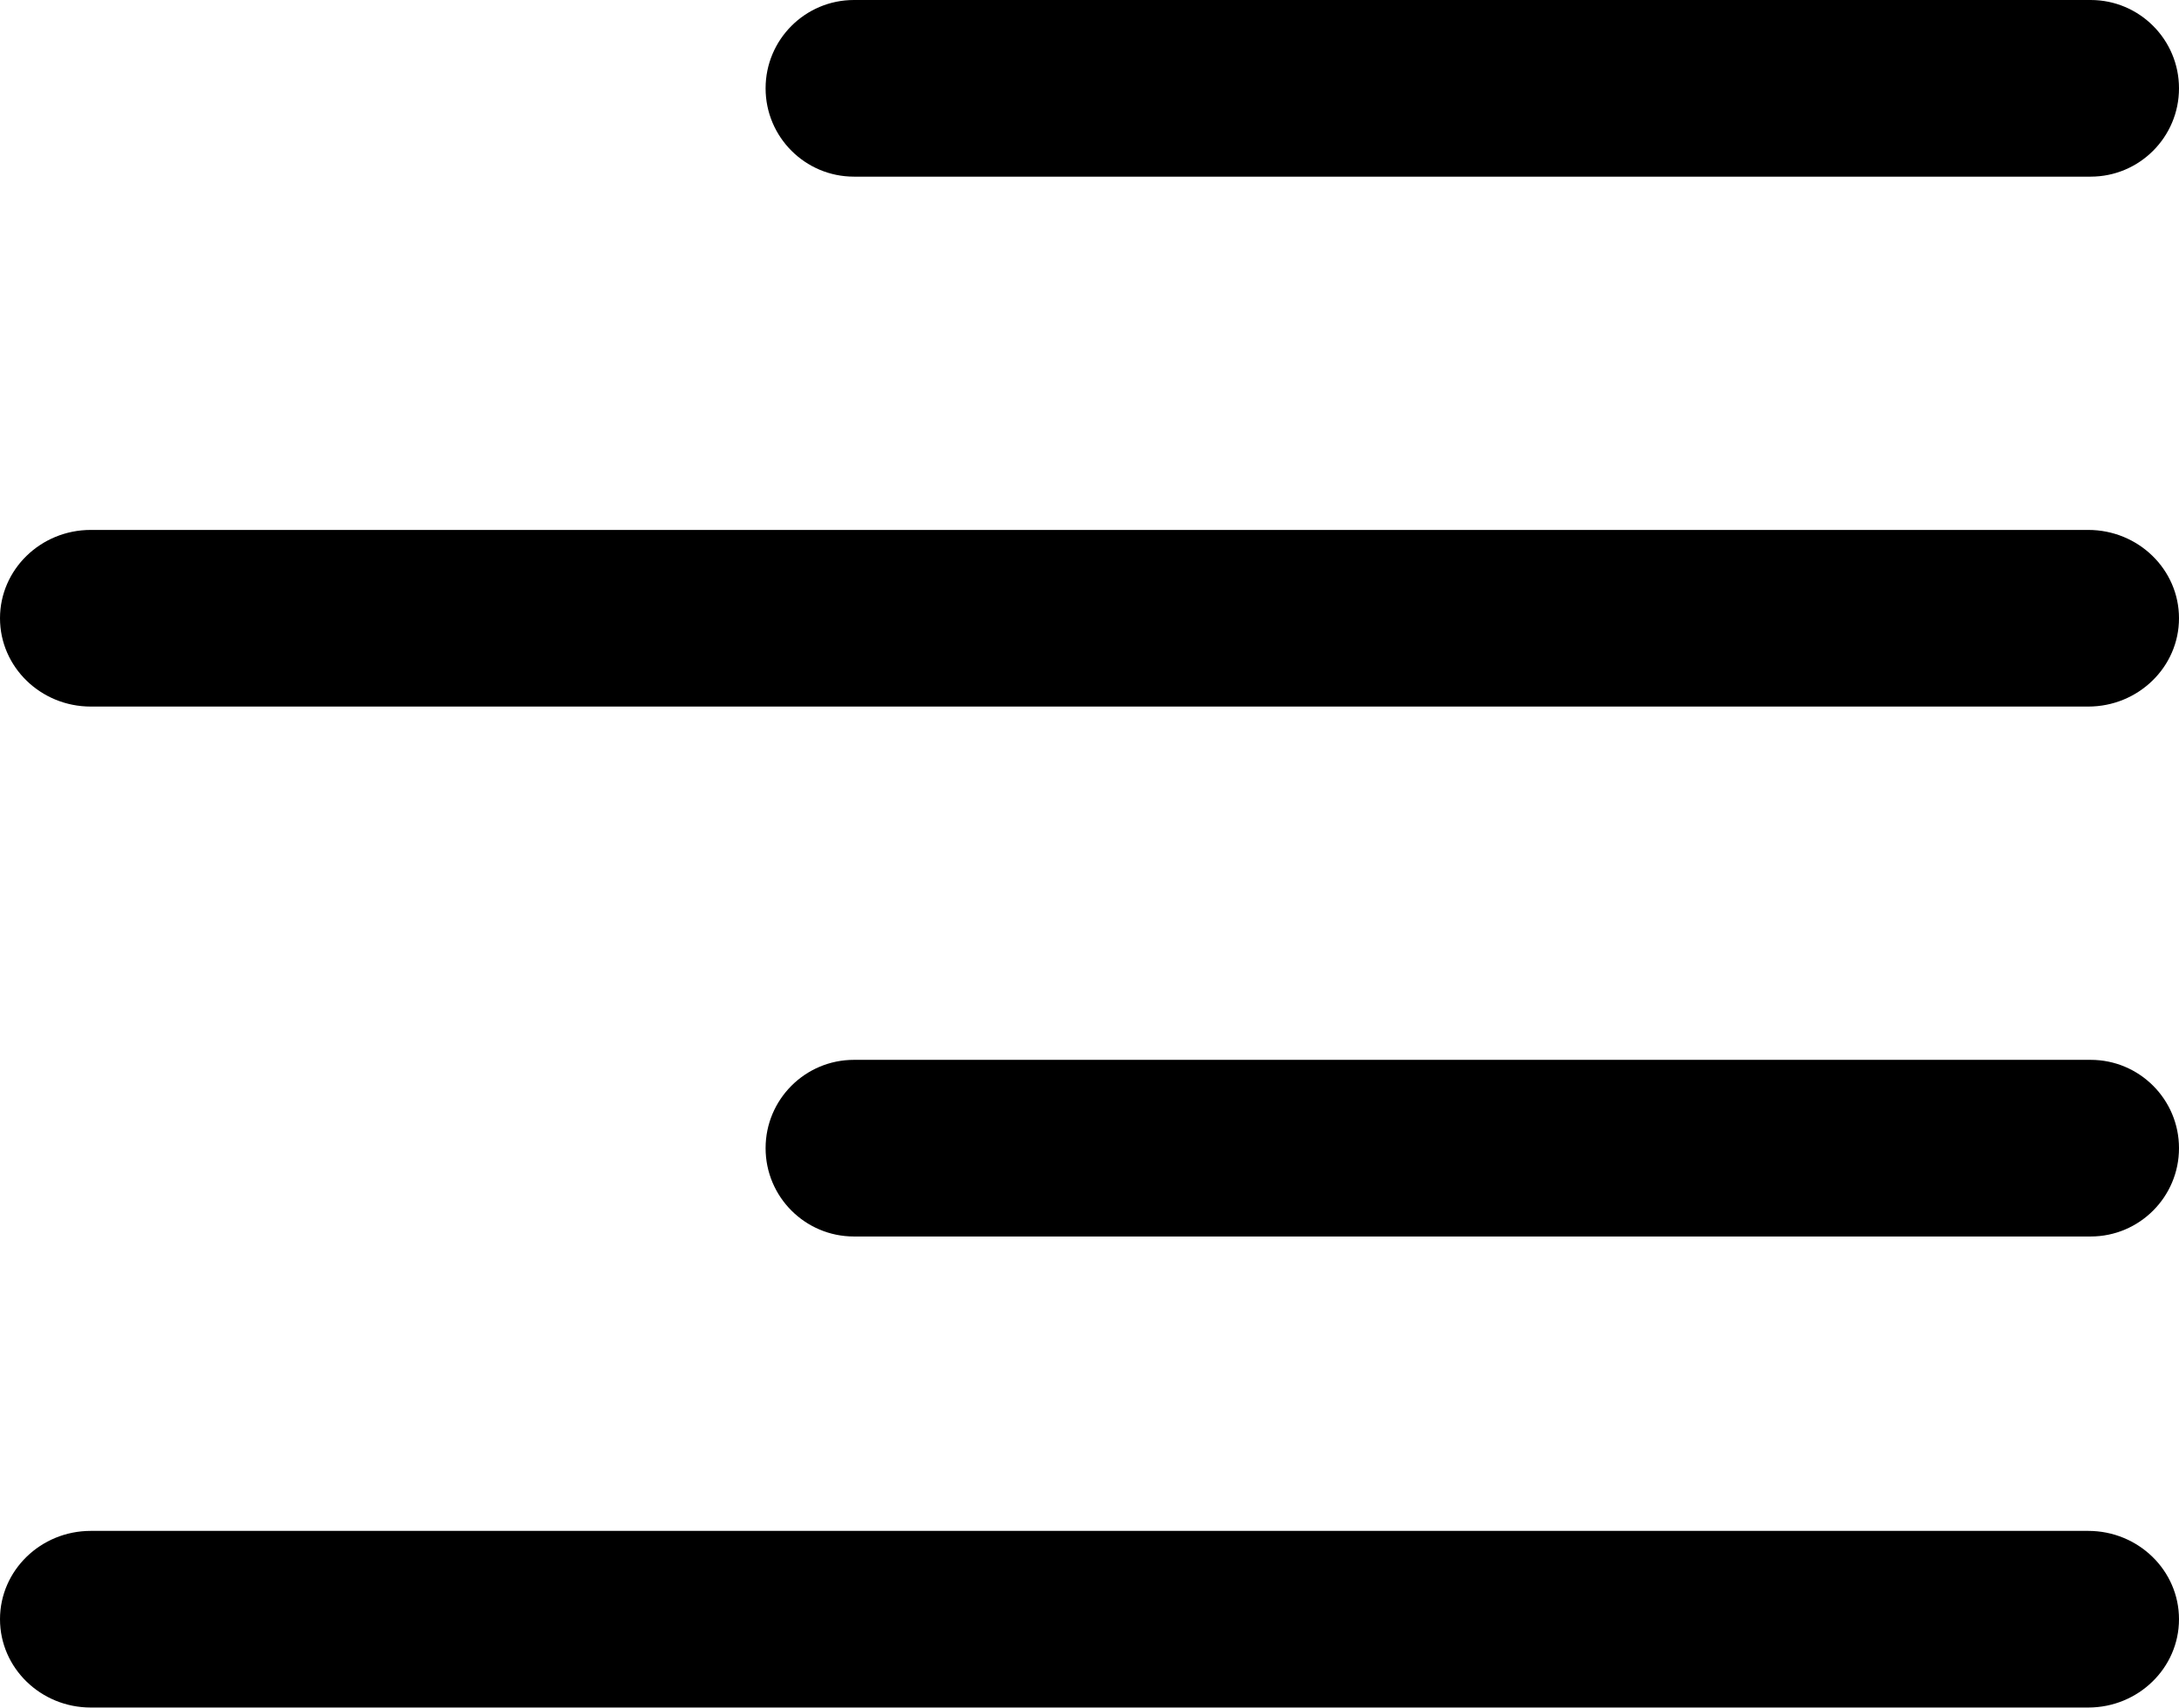
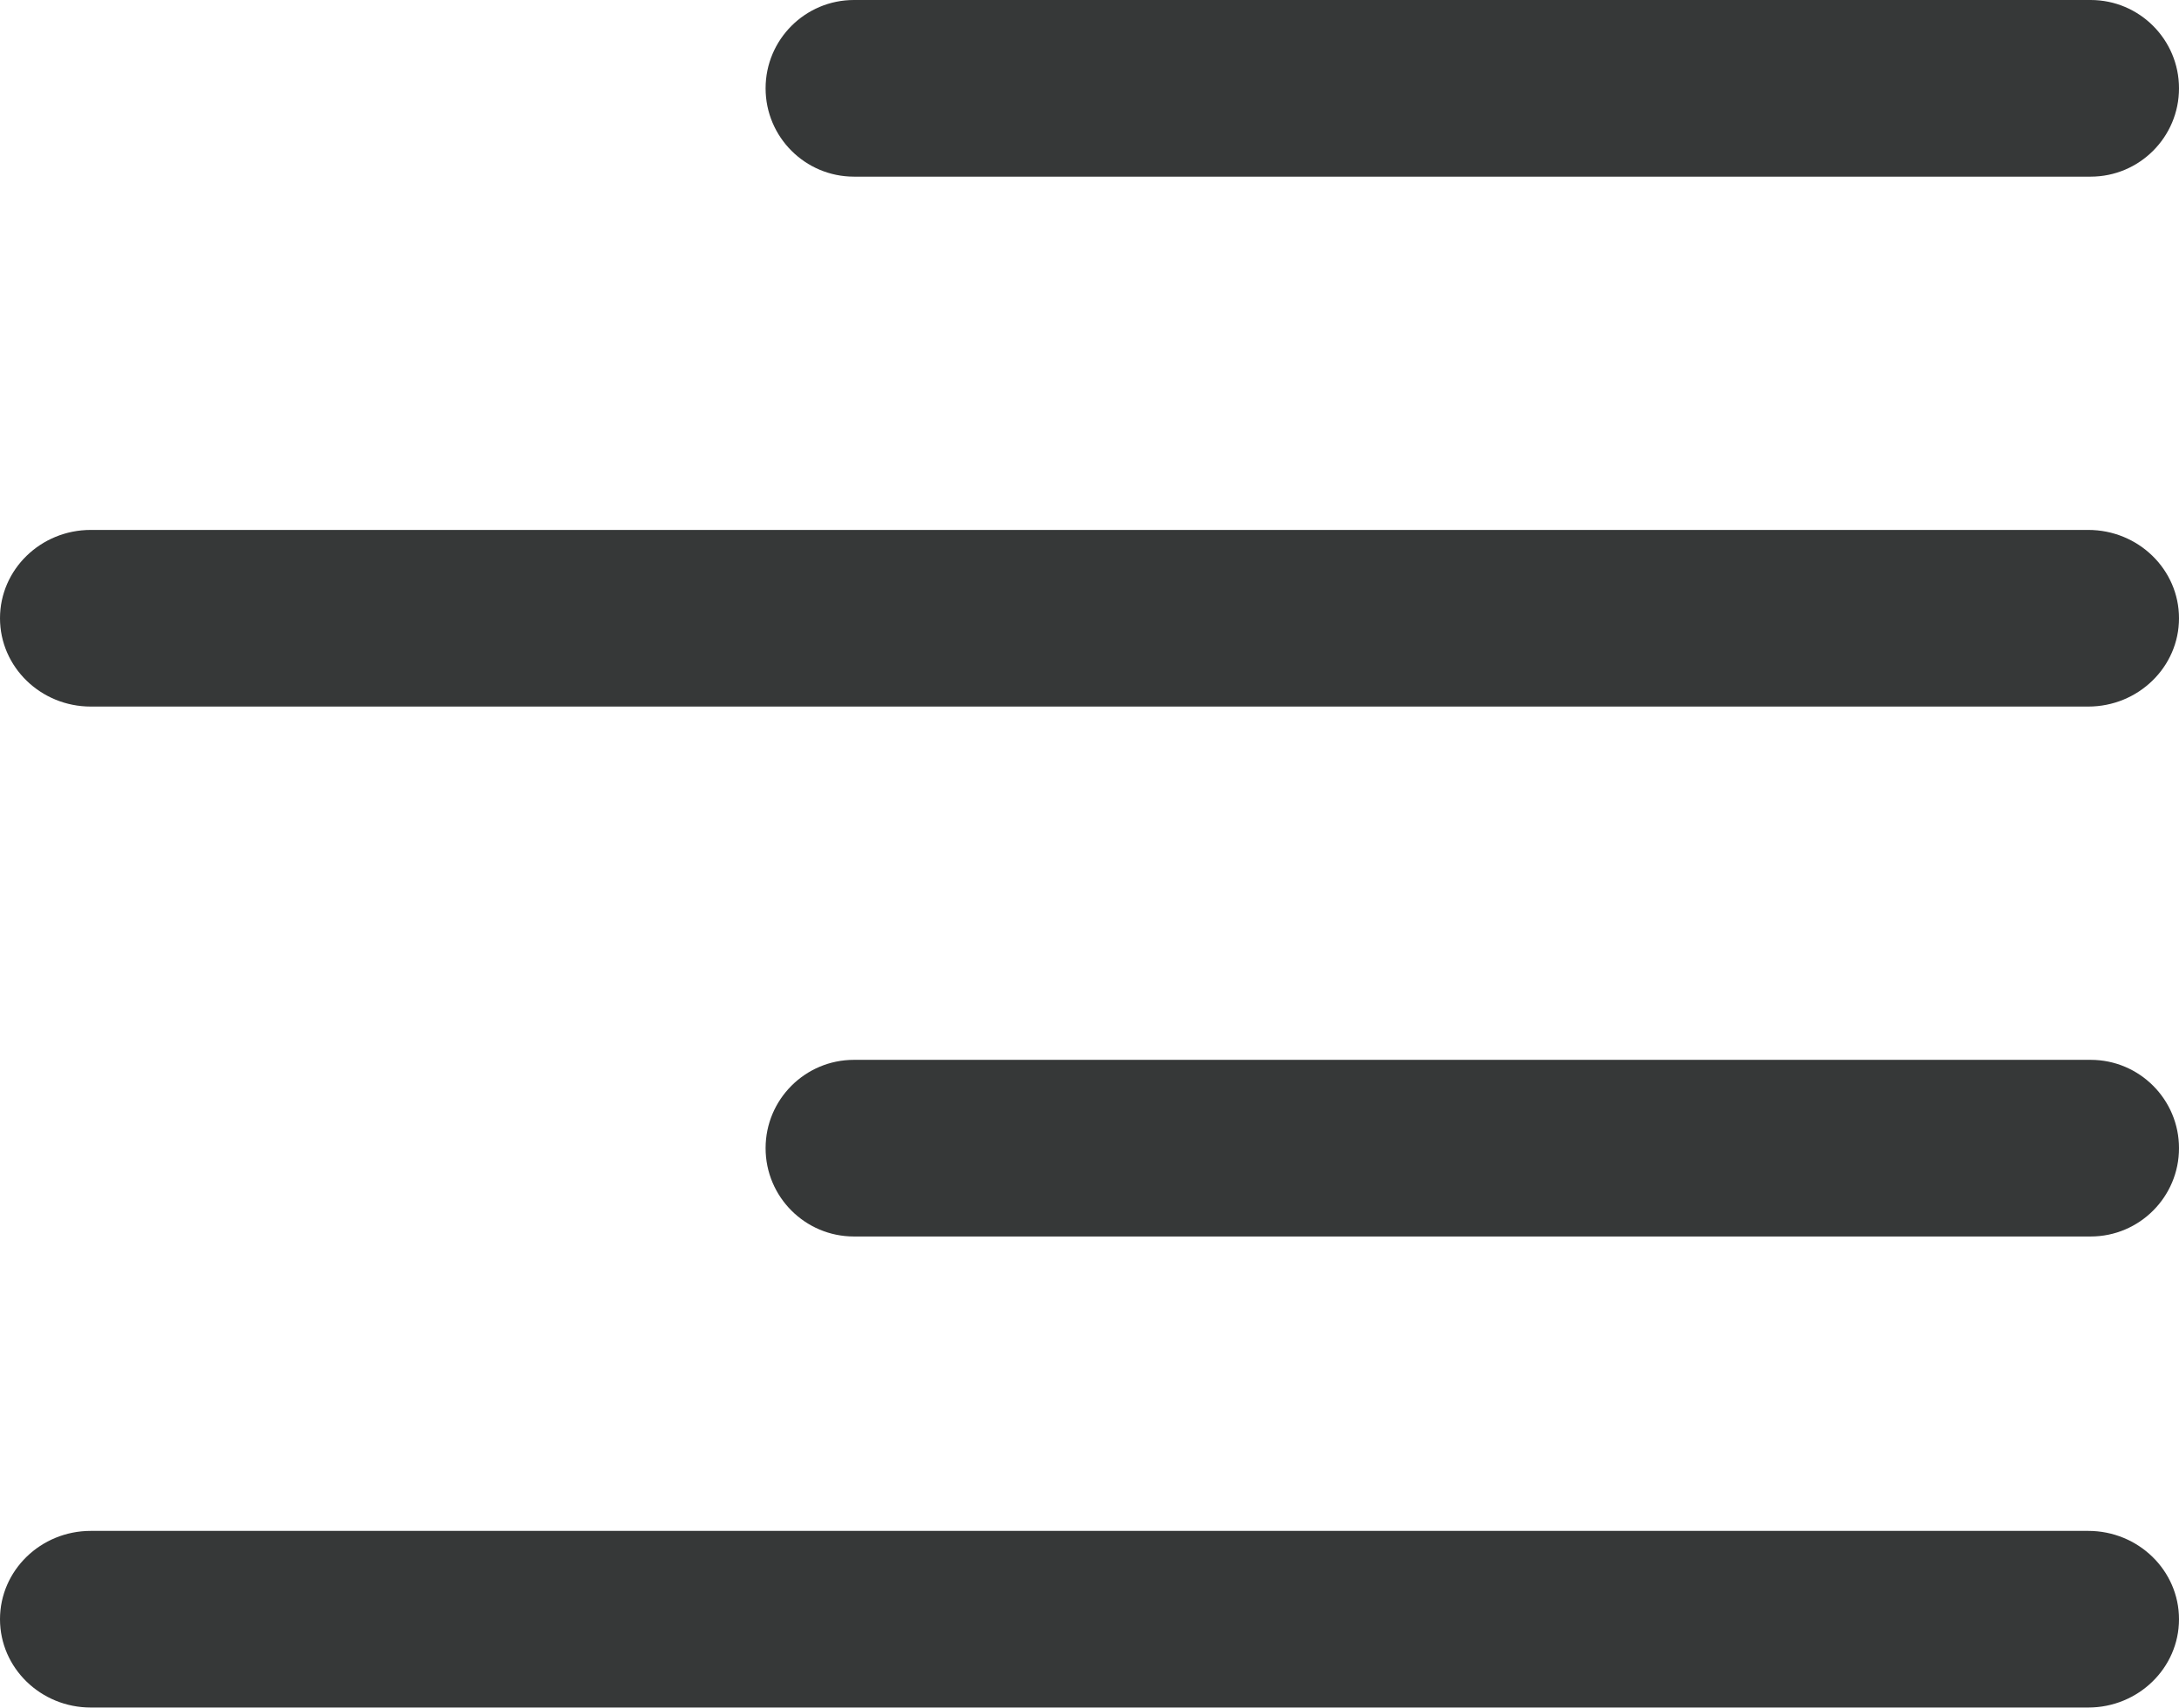
<svg xmlns="http://www.w3.org/2000/svg" width="37" height="29" viewBox="0 0 37 29" fill="none">
-   <path d="M35.458 26H1.542C0.691 26 0 26.672 0 27.5C0 28.328 0.691 29 1.542 29H35.458C36.309 29 37 28.328 37 27.5C37 26.672 36.309 26 35.458 26Z" fill="black" />
-   <path d="M35.5 0H14.5C13.672 0 13 0.672 13 1.5C13 2.328 13.672 3 14.5 3H35.5C36.328 3 37 2.328 37 1.5C37 0.672 36.328 0 35.5 0Z" fill="black" />
-   <path d="M35.458 9H1.542C0.691 9 0 9.672 0 10.5C0 11.328 0.691 12 1.542 12H35.458C36.309 12 37 11.328 37 10.5C37 9.672 36.309 9 35.458 9Z" fill="black" />
-   <path d="M35.5 18H14.5C13.672 18 13 18.672 13 19.5C13 20.328 13.672 21 14.5 21H35.5C36.328 21 37 20.328 37 19.5C37 18.672 36.328 18 35.5 18Z" fill="black" />
+   <path d="M35.458 26H1.542C0.691 26 0 26.672 0 27.5C0 28.328 0.691 29 1.542 29H35.458C36.309 29 37 28.328 37 27.5C37 26.672 36.309 26 35.458 26Z" fill="#363838" />
+   <path d="M35.5 0H14.5C13.672 0 13 0.672 13 1.5C13 2.328 13.672 3 14.5 3H35.5C36.328 3 37 2.328 37 1.5C37 0.672 36.328 0 35.5 0Z" fill="#363838" />
+   <path d="M35.458 9H1.542C0.691 9 0 9.672 0 10.5C0 11.328 0.691 12 1.542 12H35.458C36.309 12 37 11.328 37 10.5C37 9.672 36.309 9 35.458 9Z" fill="#363838" />
+   <path d="M35.5 18H14.5C13.672 18 13 18.672 13 19.5C13 20.328 13.672 21 14.5 21H35.5C36.328 21 37 20.328 37 19.5C37 18.672 36.328 18 35.5 18Z" fill="#363838" />
</svg>
